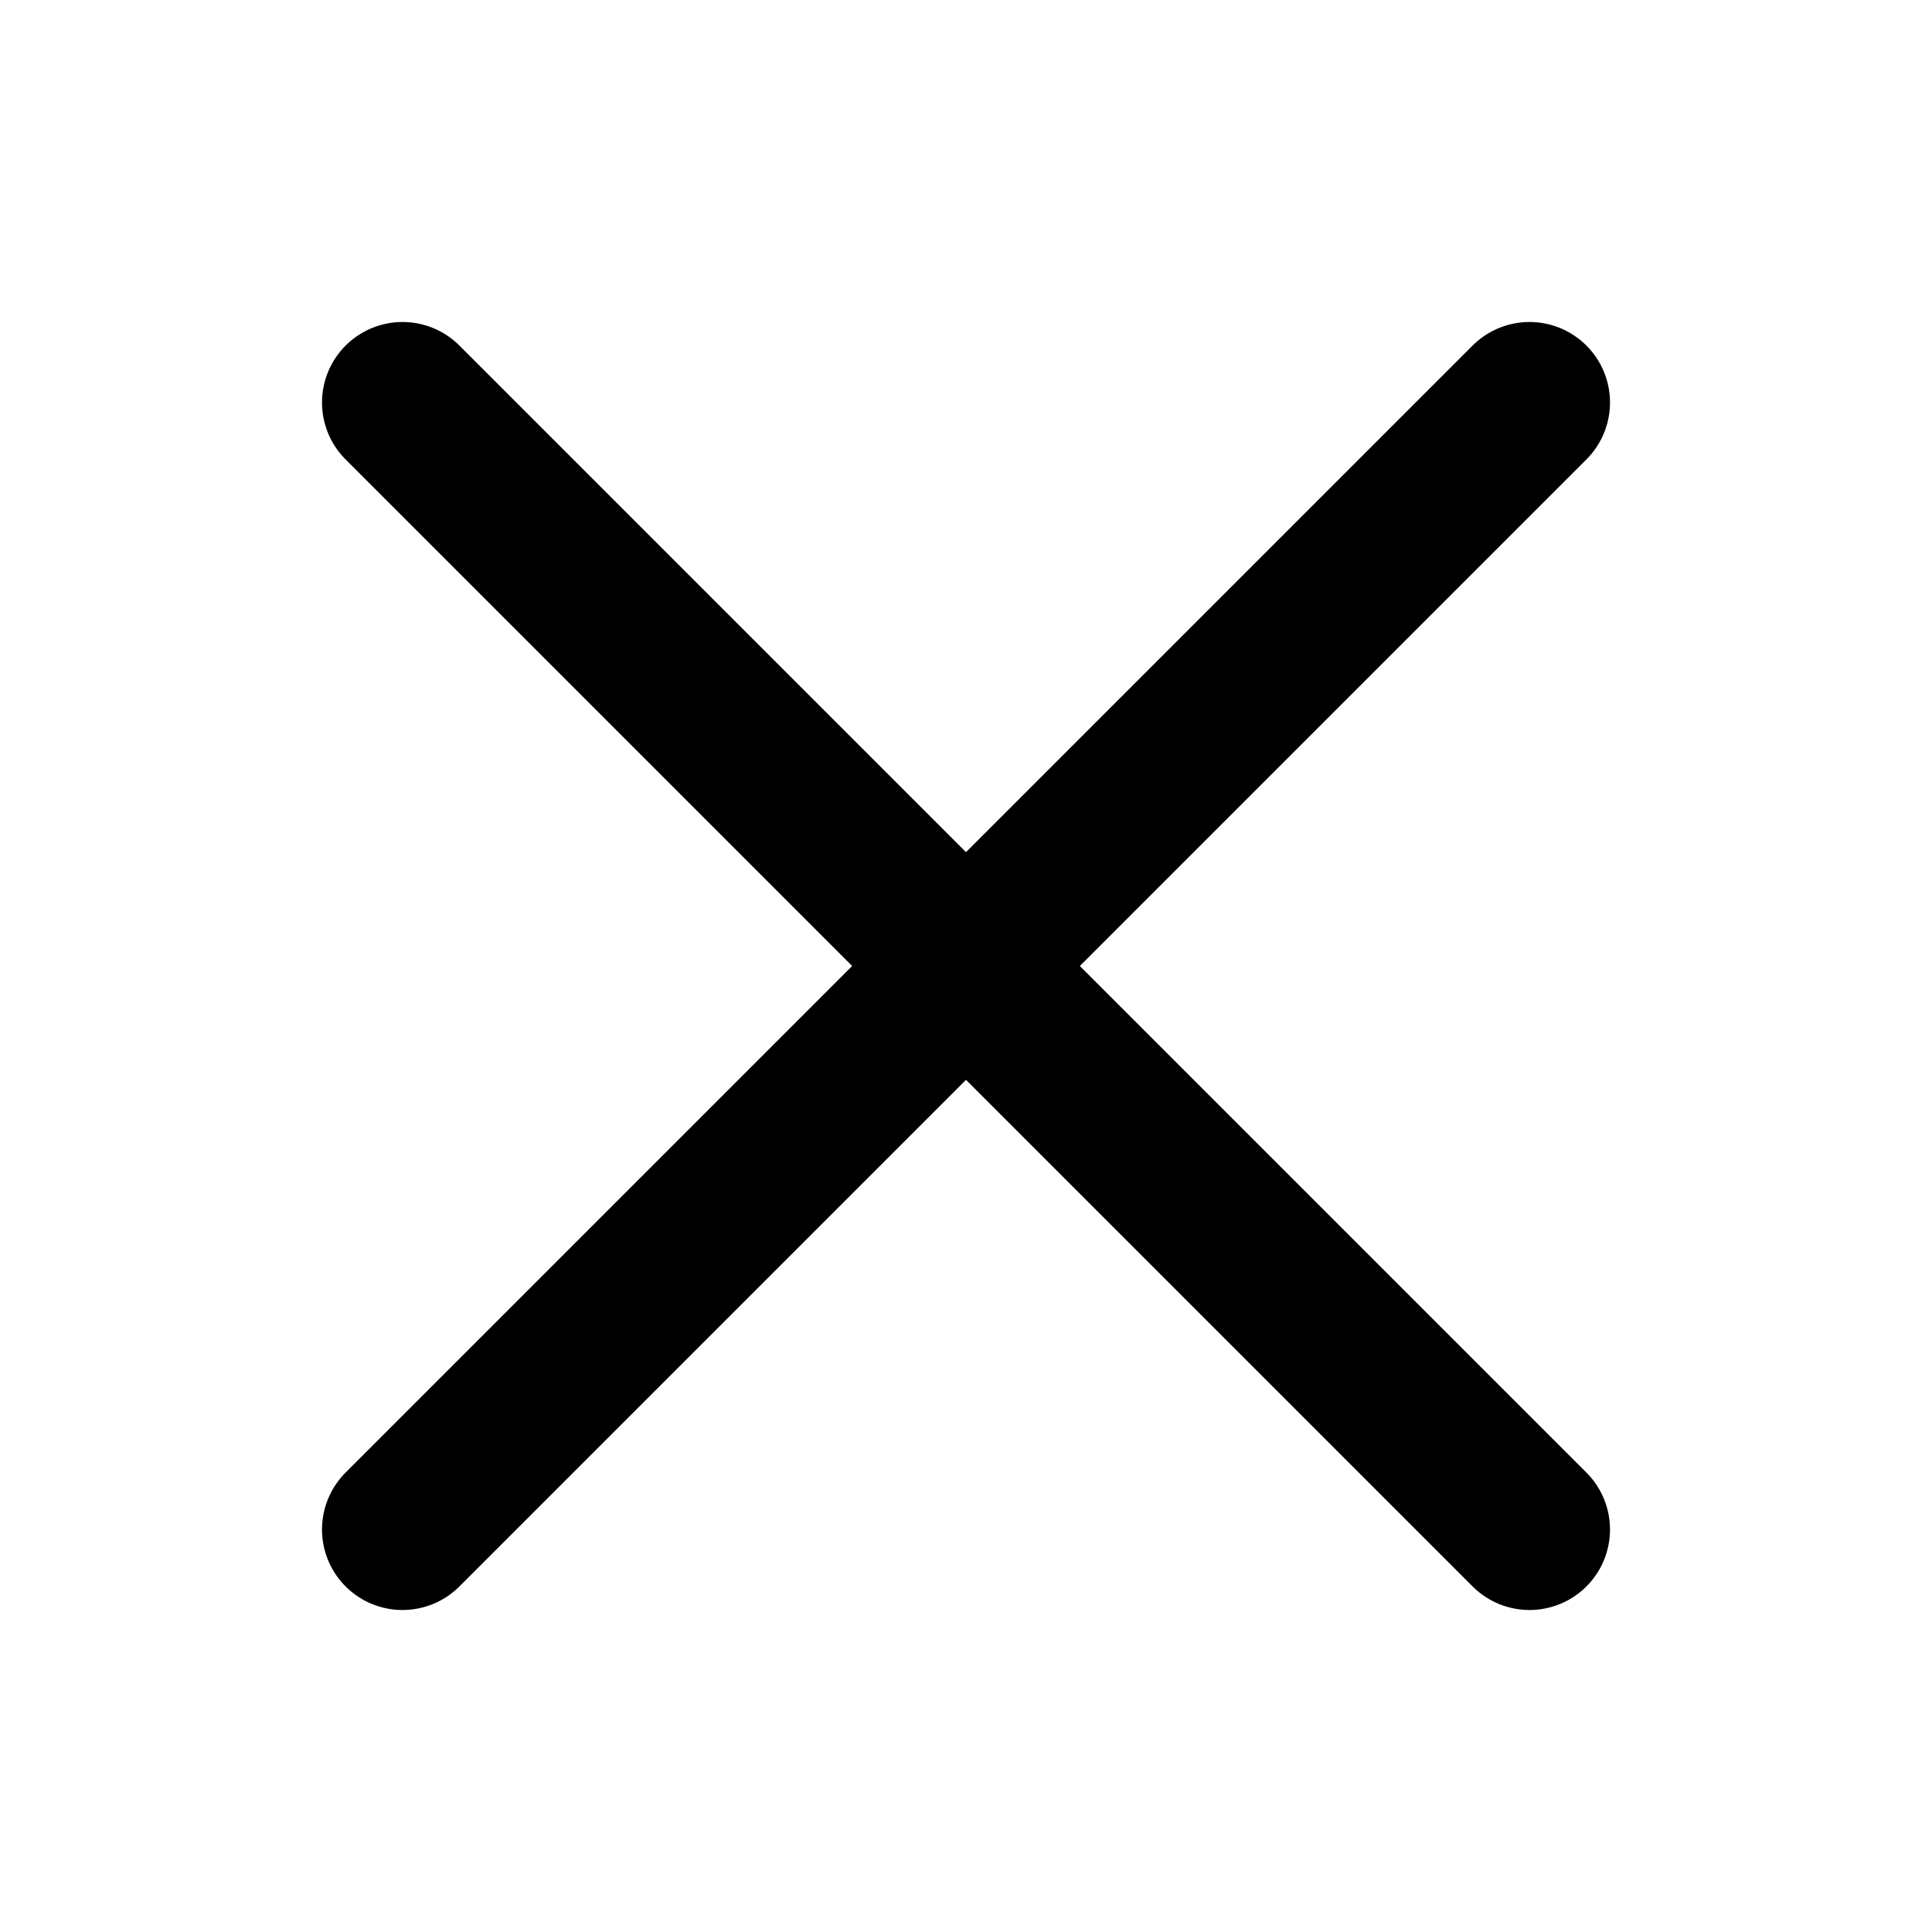
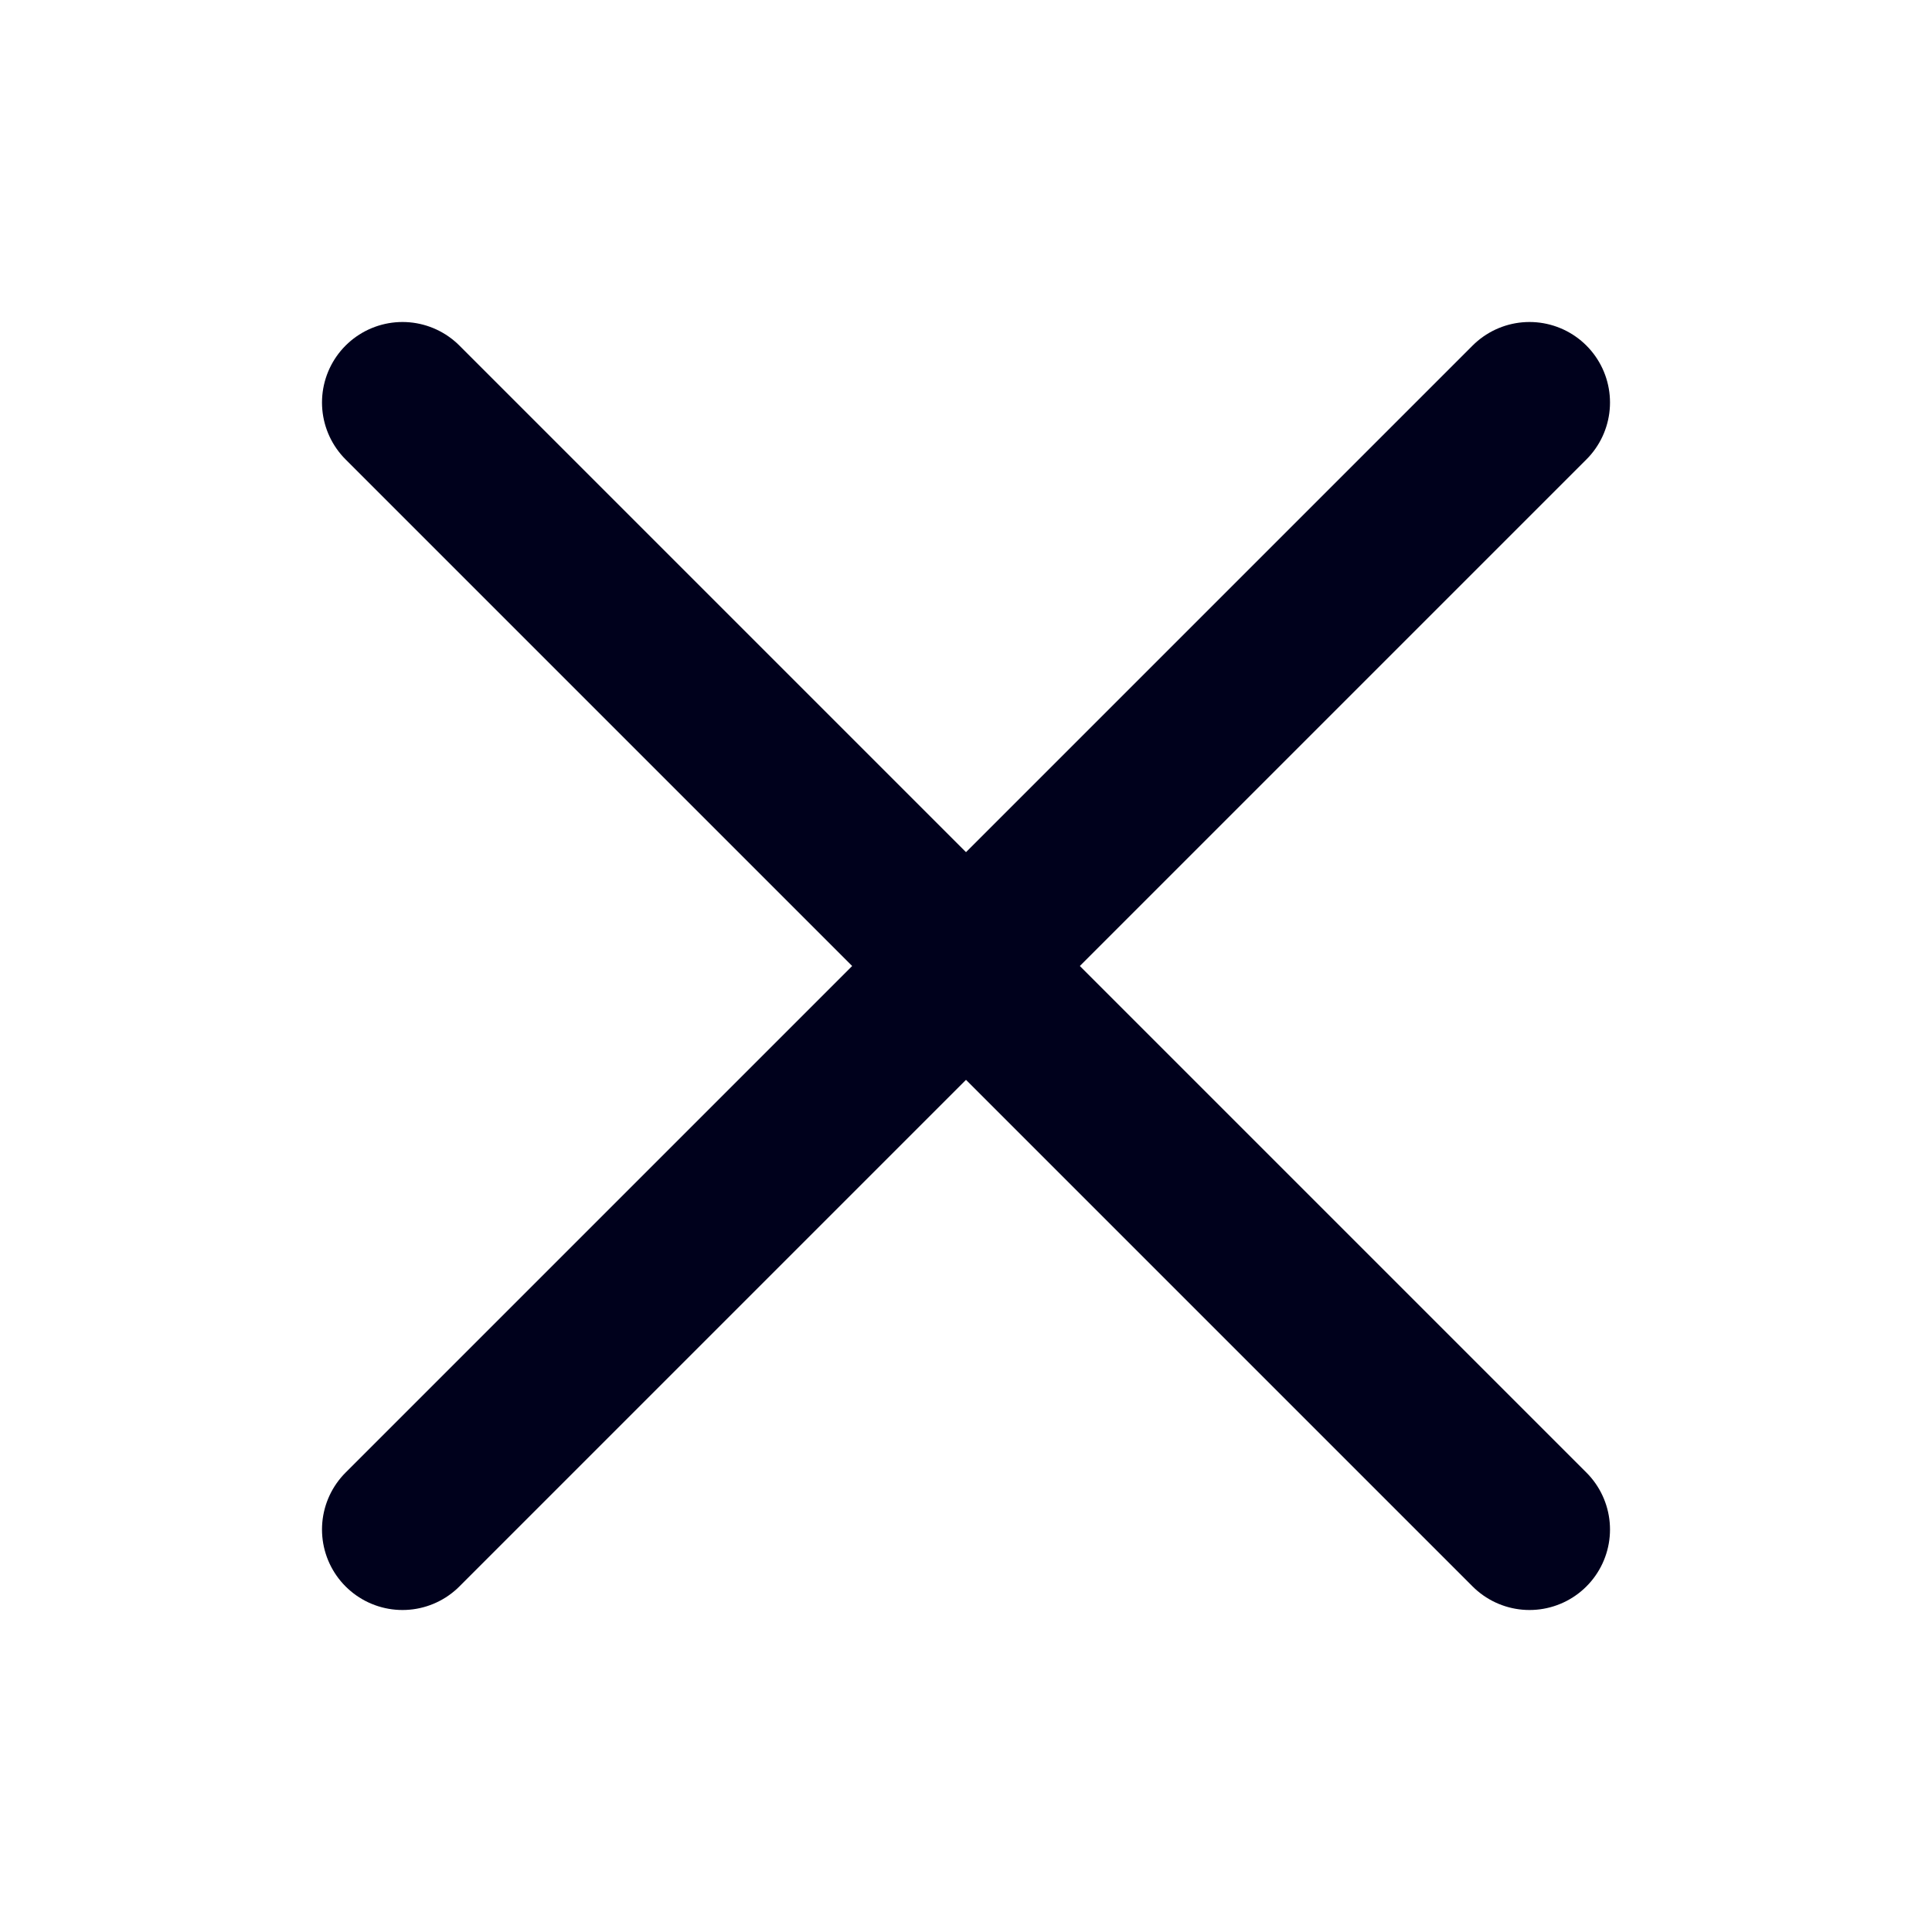
- <svg xmlns="http://www.w3.org/2000/svg" width="24" height="24" viewBox="0 0 24 24" fill="none" stroke="currentColor" stroke-width="2" stroke-linecap="round" stroke-linejoin="round">
+ <svg xmlns="http://www.w3.org/2000/svg" width="24" height="24" viewBox="0 0 24 24" fill="none" stroke="#00011c" stroke-width="2" stroke-linecap="round" stroke-linejoin="round">
  <line x1="5" y1="19" x2="19" y2="5" />
  <line x1="5" y1="5" x2="19" y2="19" />
</svg>
